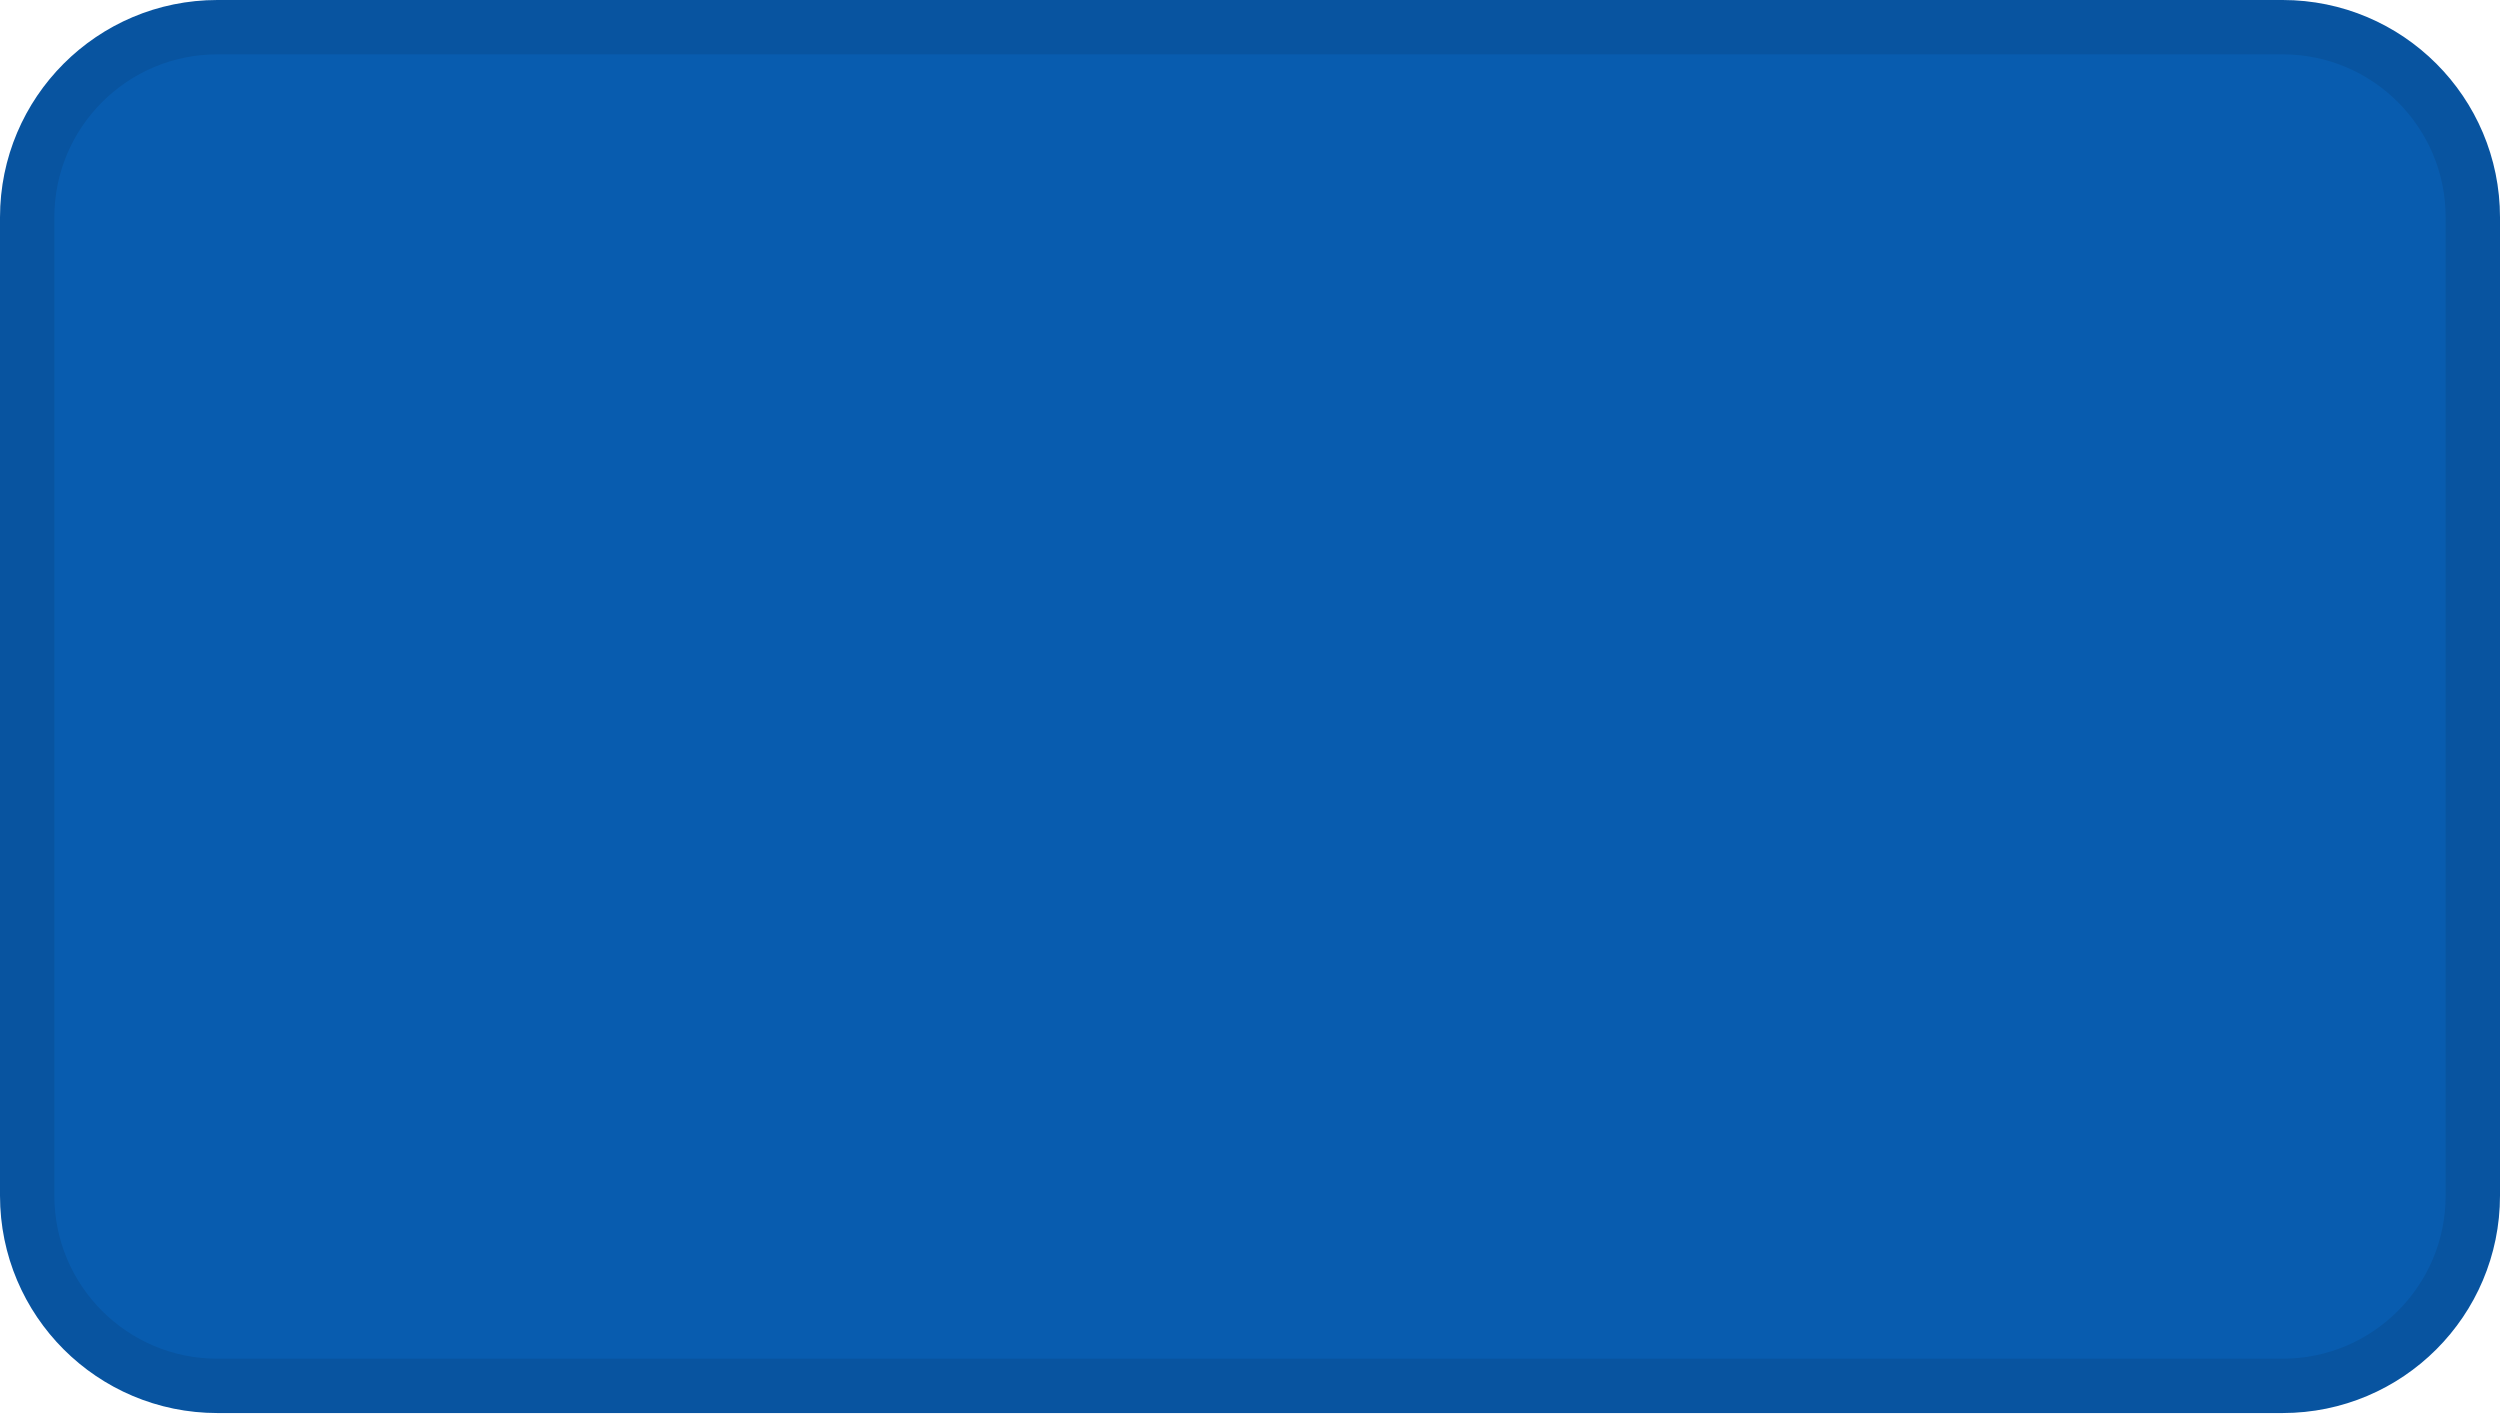
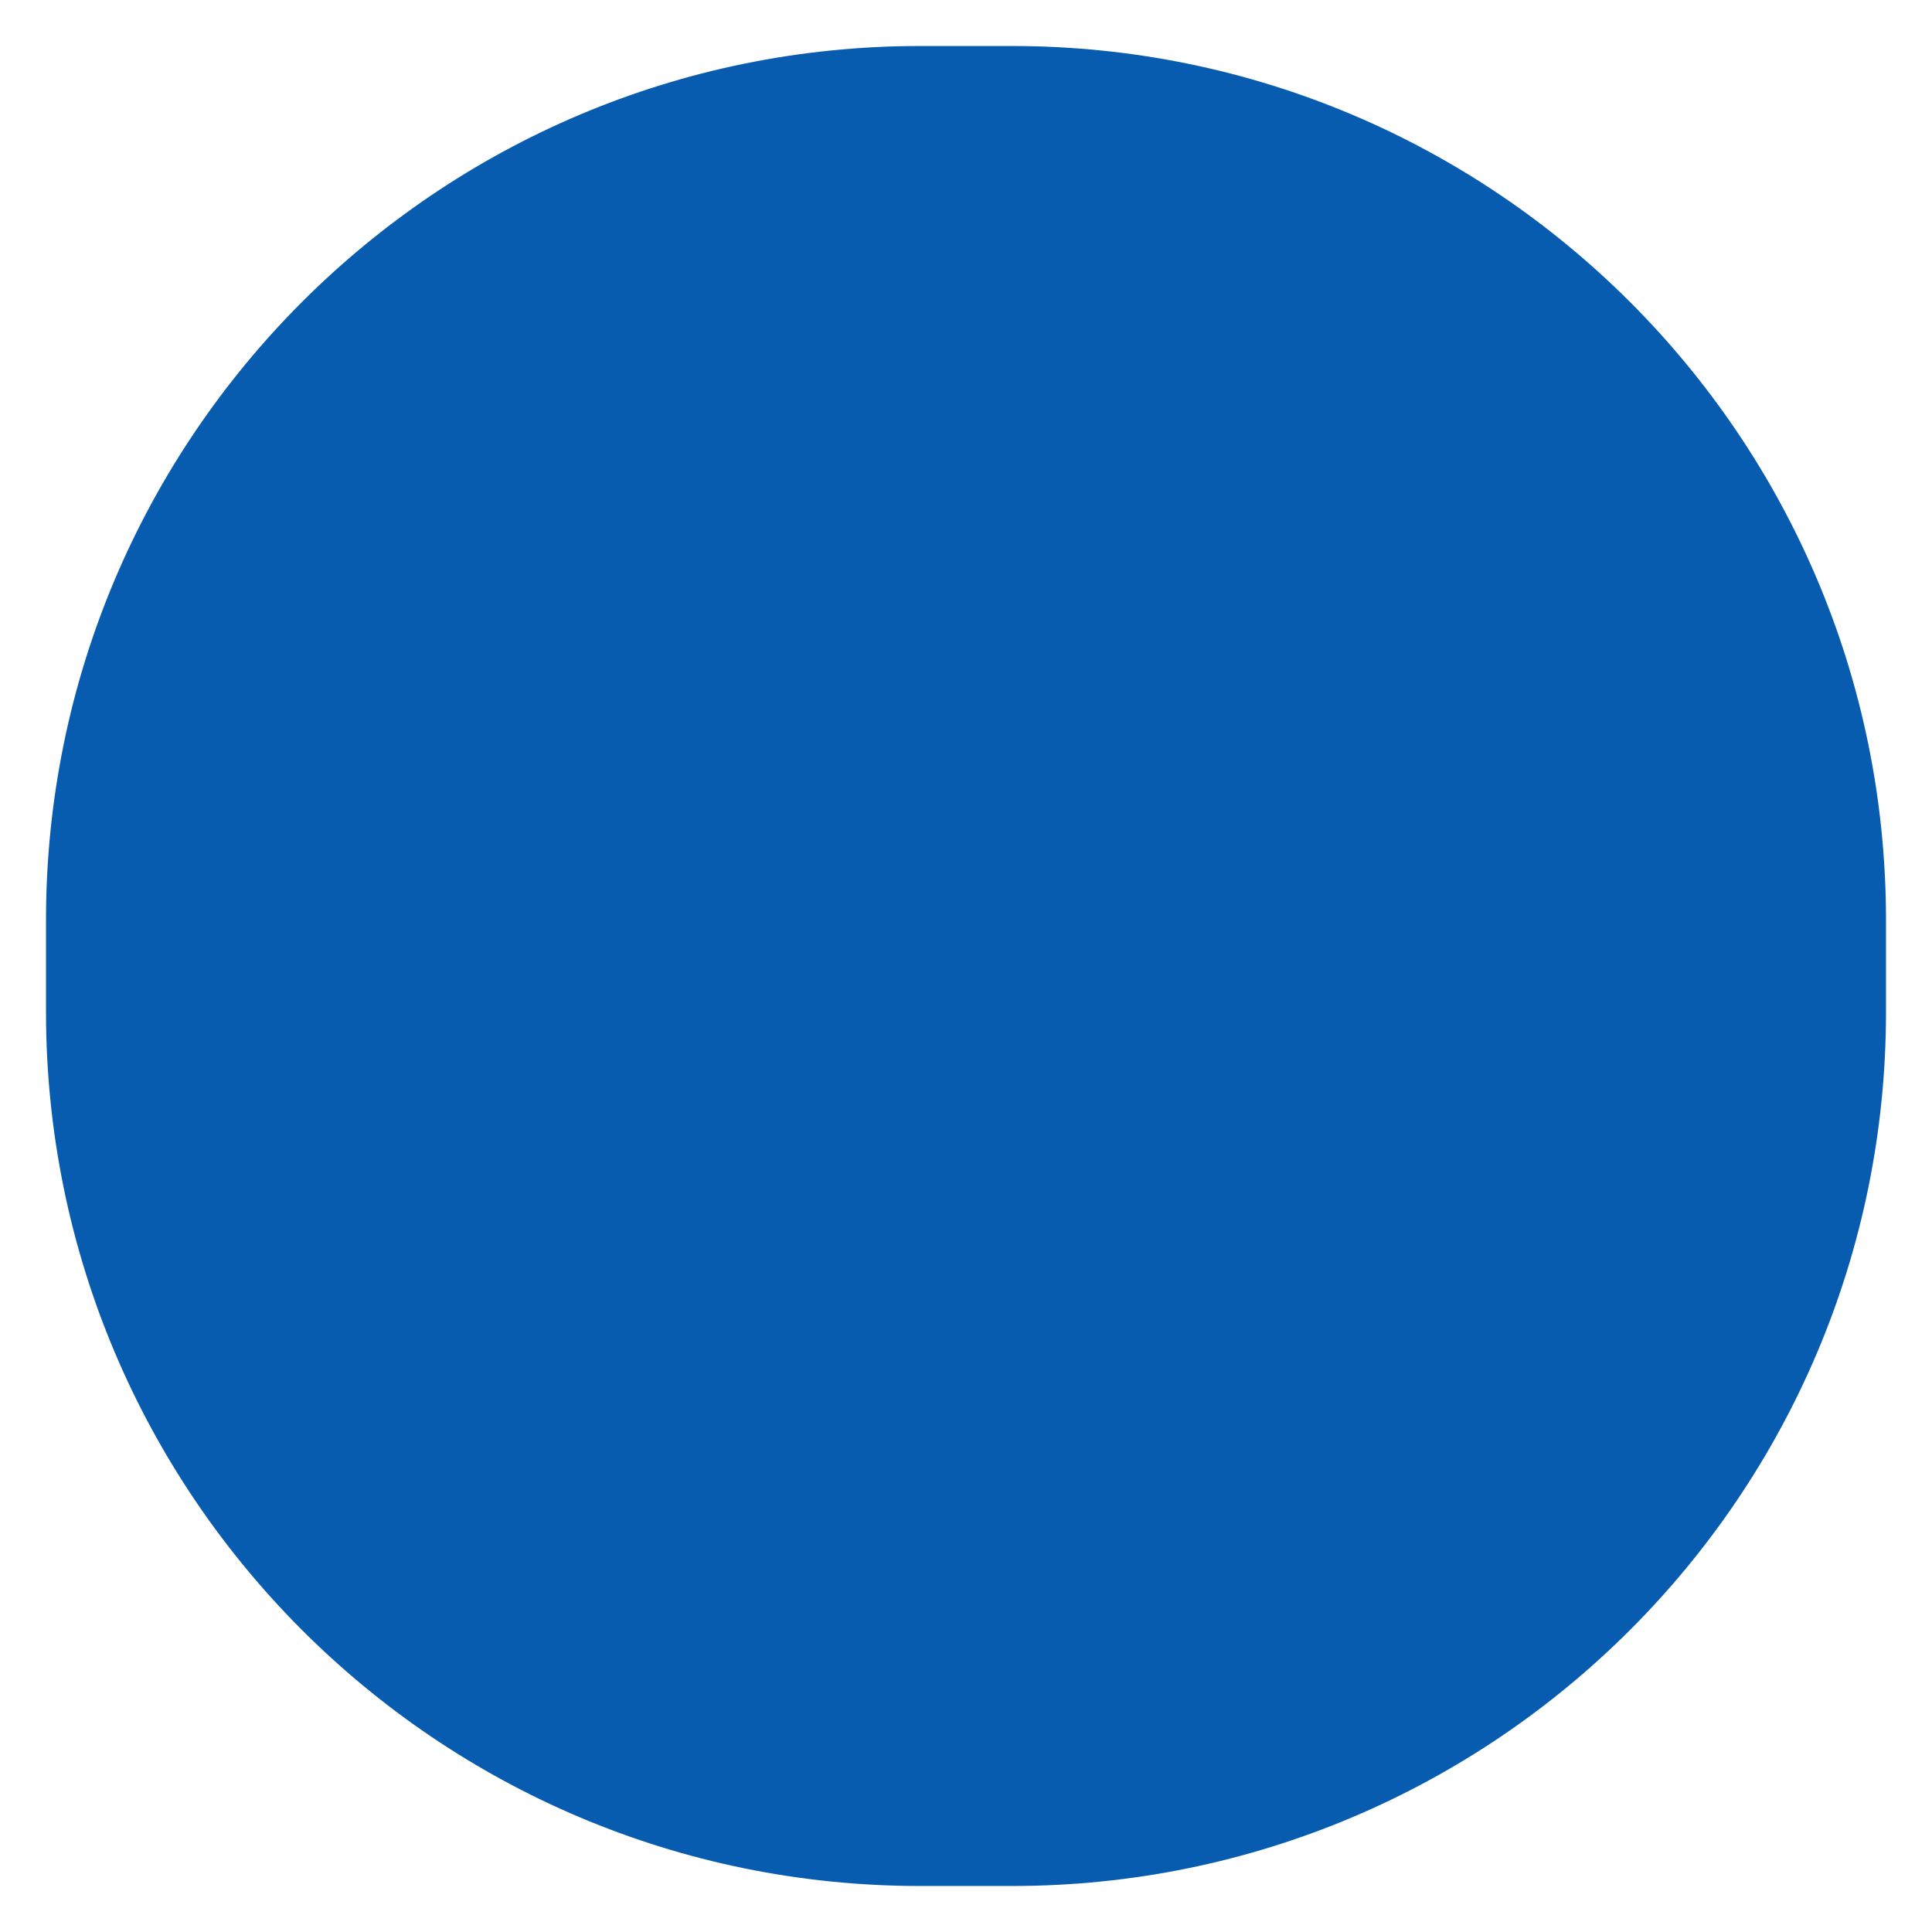
- <svg xmlns="http://www.w3.org/2000/svg" version="1.1" width="46px" height="26px">
-   <g transform="matrix(1 0 0 1 0 -48 )">
-     <path d="M 0.5 52  A 3.5 3.5 0 0 1 4 48.5 L 42 48.5  A 3.5 3.5 0 0 1 45.5 52 L 45.5 70  A 3.5 3.5 0 0 1 42 73.5 L 4 73.5  A 3.5 3.5 0 0 1 0.5 70 L 0.5 52  Z " fill-rule="nonzero" fill="#085caf" stroke="none" />
-     <path d="M 0.5 52  A 3.5 3.5 0 0 1 4 48.5 L 42 48.5  A 3.5 3.5 0 0 1 45.5 52 L 45.5 70  A 3.5 3.5 0 0 1 42 73.5 L 4 73.5  A 3.5 3.5 0 0 1 0.5 70 L 0.5 52  Z " stroke-width="1" stroke="#0854a0" fill="none" />
+ <svg xmlns="http://www.w3.org/2000/svg" version="1.1" width="42px" height="42px">
+   <g transform="matrix(1 0 0 1 -24 -668 )">
+     <path d="M 25 688  A 19 19 0 0 1 44 669 L 46 669  A 19 19 0 0 1 65 688 L 65 690  A 19 19 0 0 1 46 709 L 44 709  A 19 19 0 0 1 25 690 L 25 688  Z " fill-rule="nonzero" fill="#085caf" stroke="none" />
  </g>
</svg>
